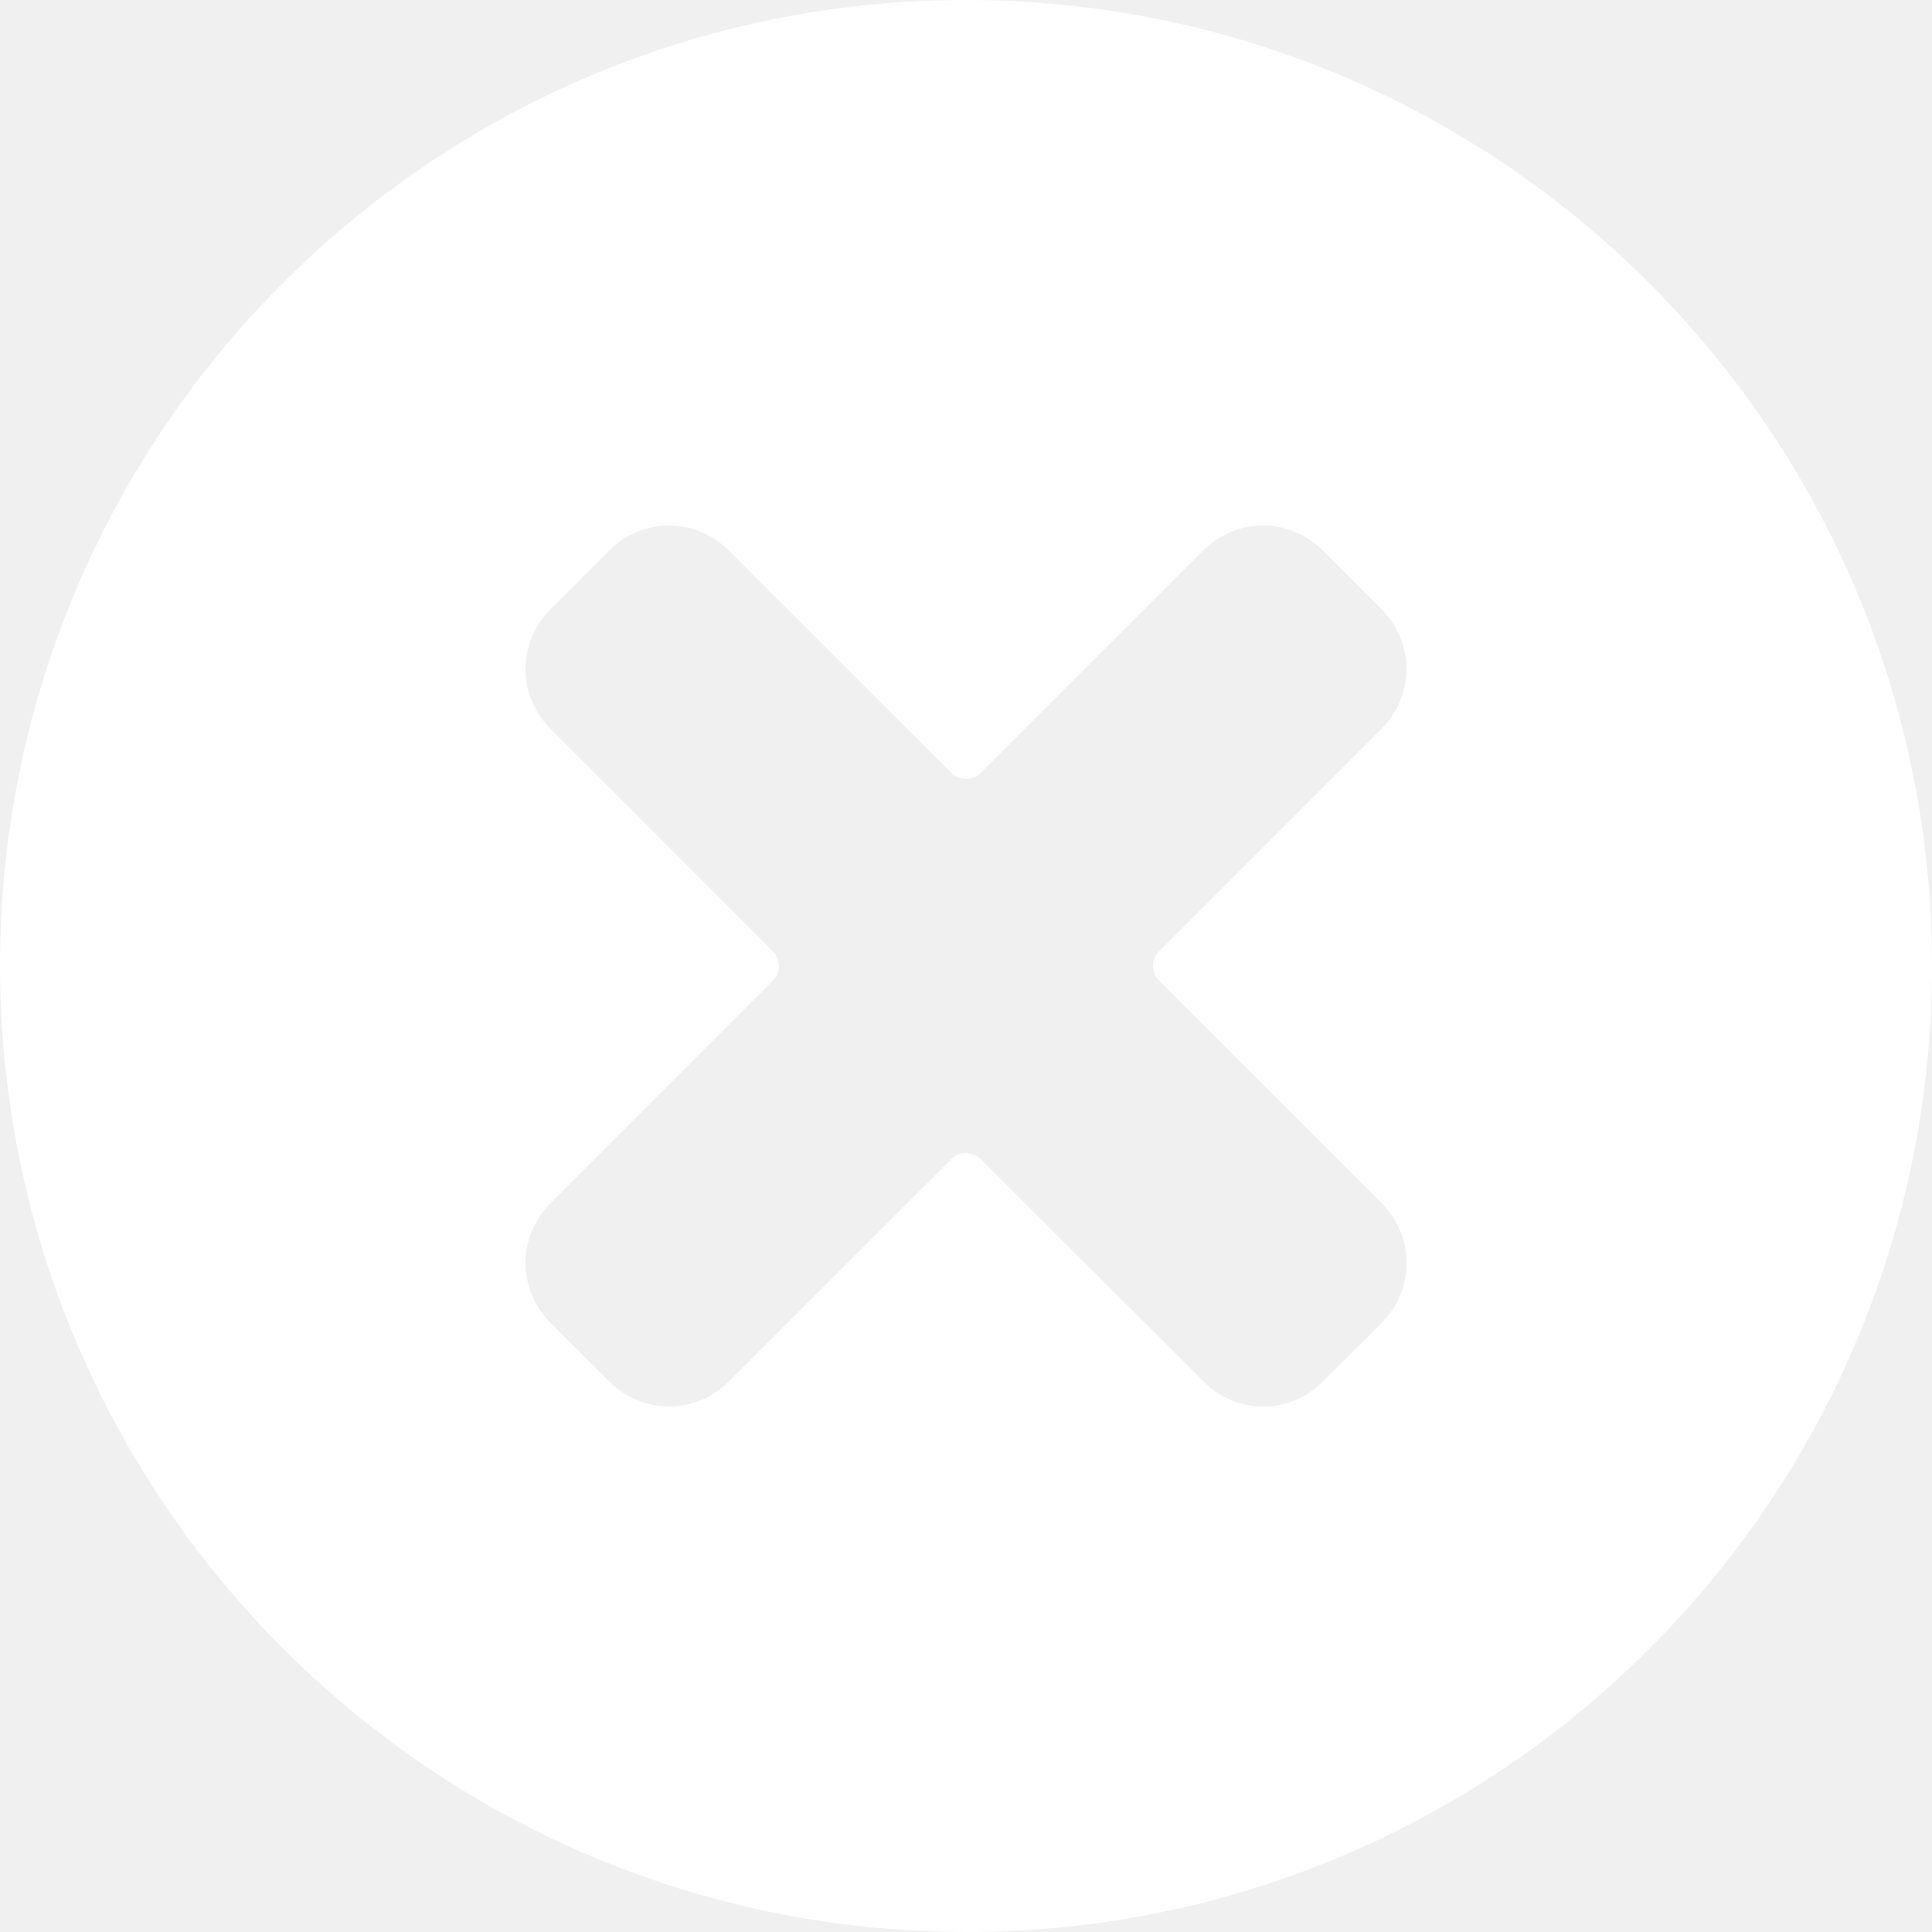
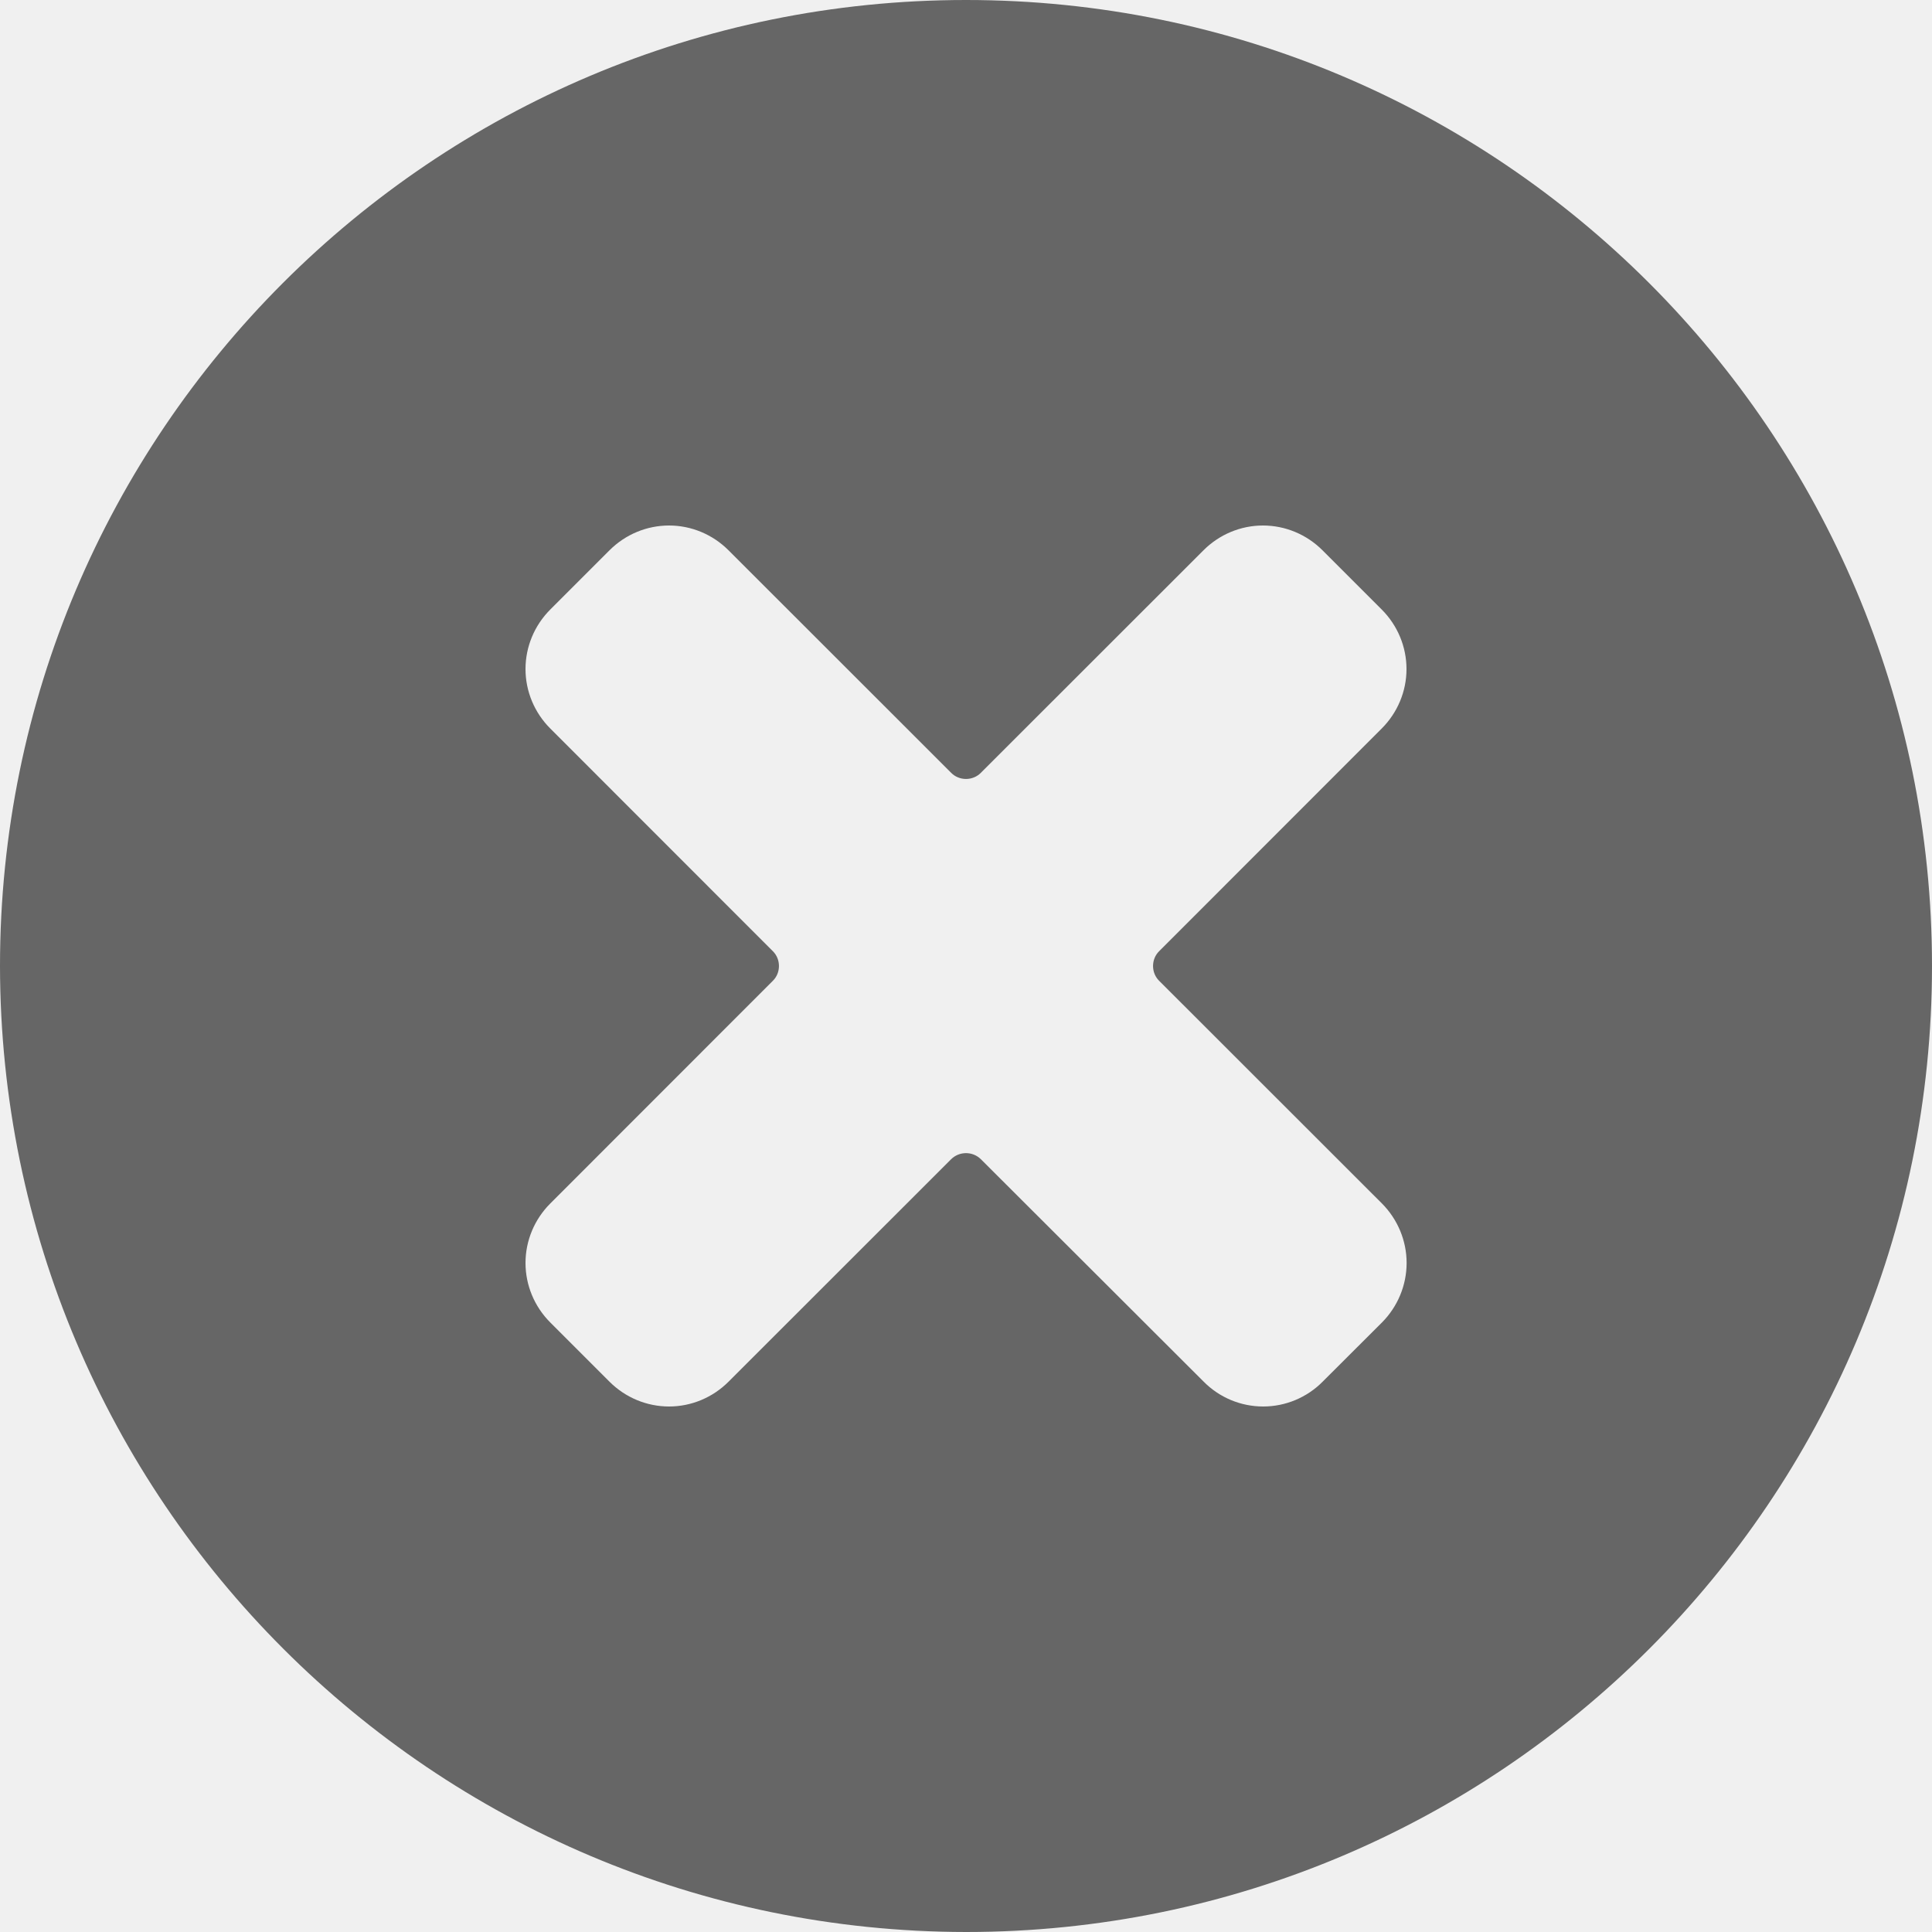
- <svg xmlns="http://www.w3.org/2000/svg" xmlns:xlink="http://www.w3.org/1999/xlink" width="16px" height="16px" viewBox="0 0 16 16" version="1.1">
-   <defs>
-     <path d="M8,37 C12.418,37 16,33.418 16,29 C16,24.582 12.418,21 8,21 C3.582,21 0,24.582 0,29 C0.005,33.416 3.584,36.995 8,37 Z M4.557,27.033 C4.426,26.902 4.352,26.725 4.352,26.541 C4.352,26.356 4.426,26.179 4.557,26.048 L5.048,25.557 C5.179,25.426 5.356,25.352 5.541,25.352 C5.725,25.352 5.902,25.426 6.033,25.557 L7.877,27.4 C7.909,27.433 7.954,27.451 8,27.451 C8.046,27.451 8.091,27.433 8.123,27.4 L9.967,25.557 C10.098,25.426 10.275,25.352 10.459,25.352 C10.644,25.352 10.821,25.426 10.952,25.557 L11.443,26.048 C11.574,26.179 11.648,26.356 11.648,26.541 C11.648,26.725 11.574,26.902 11.443,27.033 L9.6,28.877 C9.567,28.909 9.549,28.954 9.549,29 C9.549,29.046 9.567,29.091 9.6,29.123 L11.445,30.967 C11.575,31.098 11.649,31.275 11.649,31.459 C11.649,31.644 11.575,31.821 11.445,31.952 L10.953,32.443 C10.823,32.574 10.646,32.648 10.461,32.648 C10.276,32.648 10.099,32.574 9.969,32.443 L8.123,30.6 C8.055,30.533 7.945,30.533 7.877,30.6 L6.033,32.443 C5.902,32.574 5.725,32.648 5.541,32.648 C5.356,32.648 5.179,32.574 5.048,32.443 L4.557,31.952 C4.426,31.821 4.352,31.644 4.352,31.459 C4.352,31.275 4.426,31.098 4.557,30.967 L6.4,29.123 C6.433,29.091 6.451,29.046 6.451,29 C6.451,28.954 6.433,28.909 6.4,28.877 L4.557,27.033 Z" id="path-1" />
-   </defs>
+ <svg xmlns="http://www.w3.org/2000/svg" width="16px" height="16px" viewBox="0 0 16 16" version="1.1">
  <g id="Desktop" stroke="none" stroke-width="1" fill="none" fill-rule="evenodd">
-     <g id="Drive-desktop---Tabs----Drive-Copy-2" transform="translate(-1280, -525)">
+     <g id="Drive-desktop---Tabs----Drive-Copy-2" transform="translate(-1280, -504)" fill="#666666">
      <g id="App" transform="translate(553, 345)">
        <g id="Box" transform="translate(20, 159)">
          <g id="Buttons/Secondary/Icon--Copy" transform="translate(707, 0)">
            <g id="Icons/Streamline/move-down-1-Copy">
-               <mask id="mask-2" fill="white">
-                 <use xlink:href="#path-1" />
-               </mask>
-               <use id="delete-white" fill="#FFFFFF" xlink:href="#path-1" />
+               <path d="M8,16 C12.418,16 16,12.418 16,8 C16,3.582 12.418,0 8,0 C3.582,0 0,3.582 0,8 C0.005,12.416 3.584,15.995 8,16 Z M4.557,6.033 C4.426,5.902 4.352,5.725 4.352,5.541 C4.352,5.356 4.426,5.179 4.557,5.048 L5.048,4.557 C5.179,4.426 5.356,4.352 5.541,4.352 C5.725,4.352 5.902,4.426 6.033,4.557 L7.877,6.4 C7.909,6.433 7.954,6.451 8,6.451 C8.046,6.451 8.091,6.433 8.123,6.4 L9.967,4.557 C10.098,4.426 10.275,4.352 10.459,4.352 C10.644,4.352 10.821,4.426 10.952,4.557 L11.443,5.048 C11.574,5.179 11.648,5.356 11.648,5.541 C11.648,5.725 11.574,5.902 11.443,6.033 L9.6,7.877 C9.567,7.909 9.549,7.954 9.549,8 C9.549,8.046 9.567,8.091 9.6,8.123 L11.445,9.967 C11.575,10.098 11.649,10.275 11.649,10.459 C11.649,10.644 11.575,10.821 11.445,10.952 L10.953,11.443 C10.823,11.574 10.646,11.648 10.461,11.648 C10.276,11.648 10.099,11.574 9.969,11.443 L8.123,9.6 C8.055,9.533 7.945,9.533 7.877,9.6 L6.033,11.443 C5.902,11.574 5.725,11.648 5.541,11.648 C5.356,11.648 5.179,11.574 5.048,11.443 L4.557,10.952 C4.426,10.821 4.352,10.644 4.352,10.459 C4.352,10.275 4.426,10.098 4.557,9.967 L6.4,8.123 C6.433,8.091 6.451,8.046 6.451,8 C6.451,7.954 6.433,7.909 6.4,7.877 L4.557,6.033 Z" id="delete-dark" />
            </g>
          </g>
        </g>
      </g>
    </g>
  </g>
</svg>
